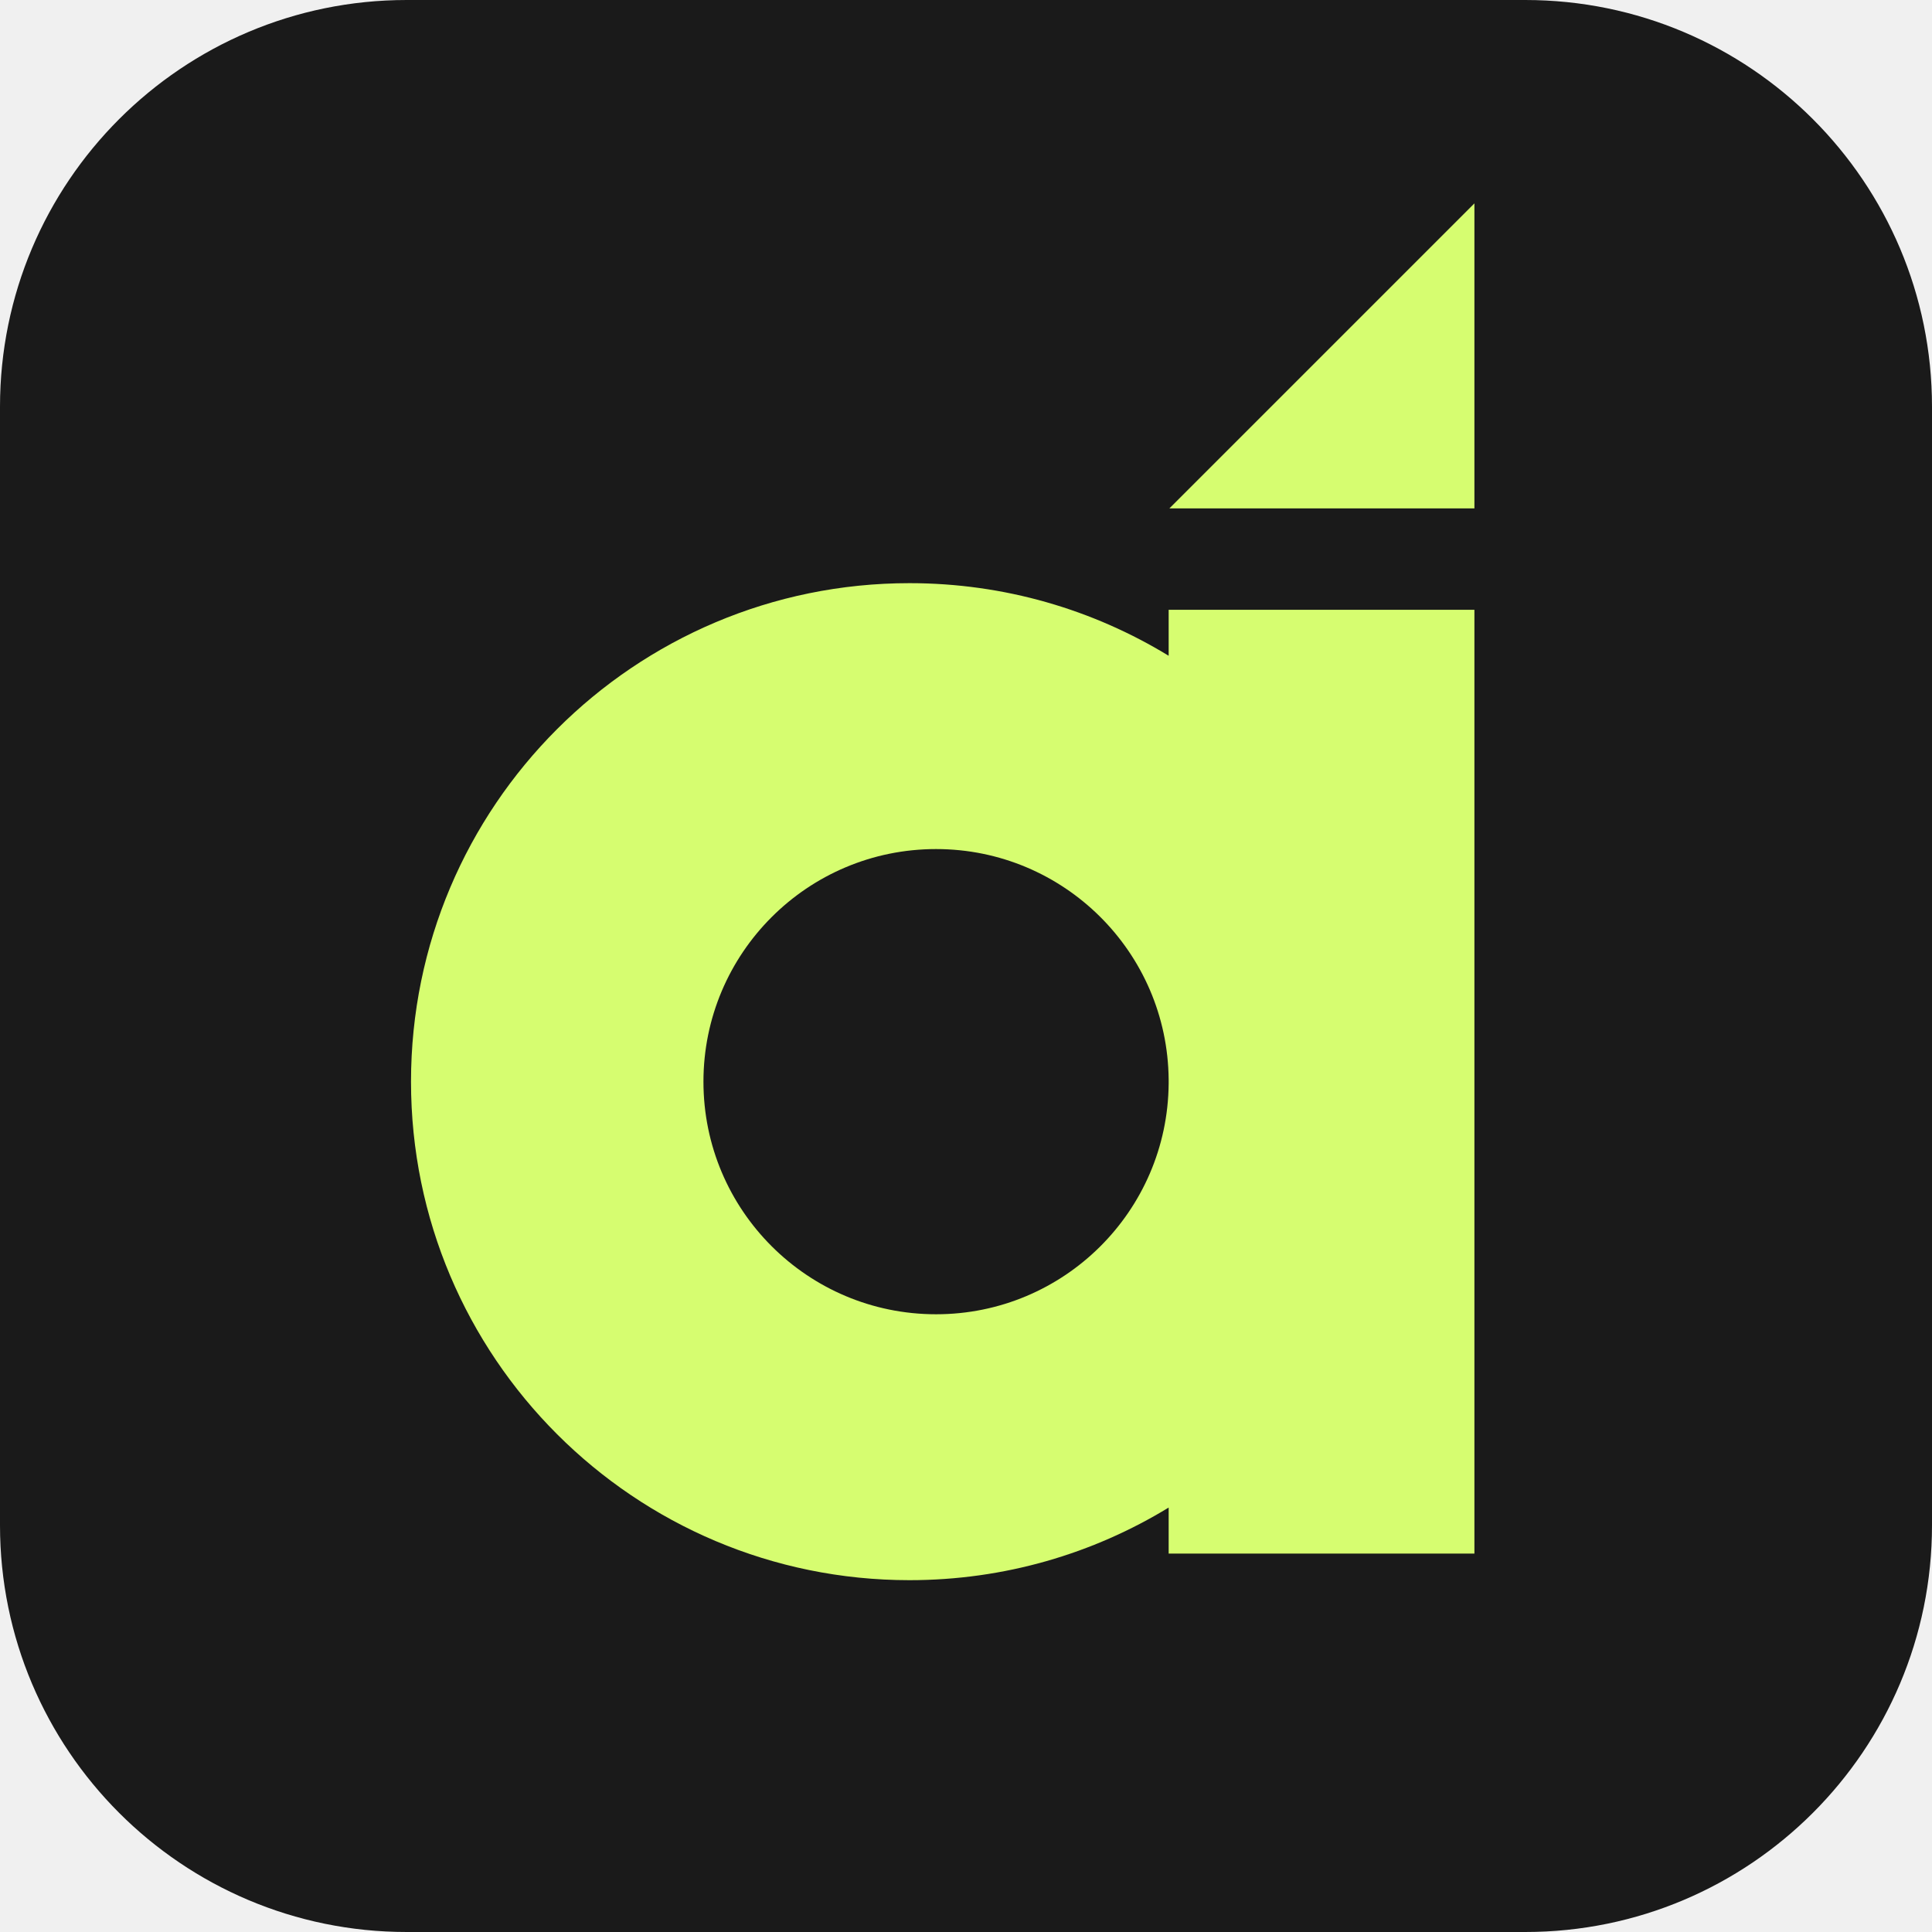
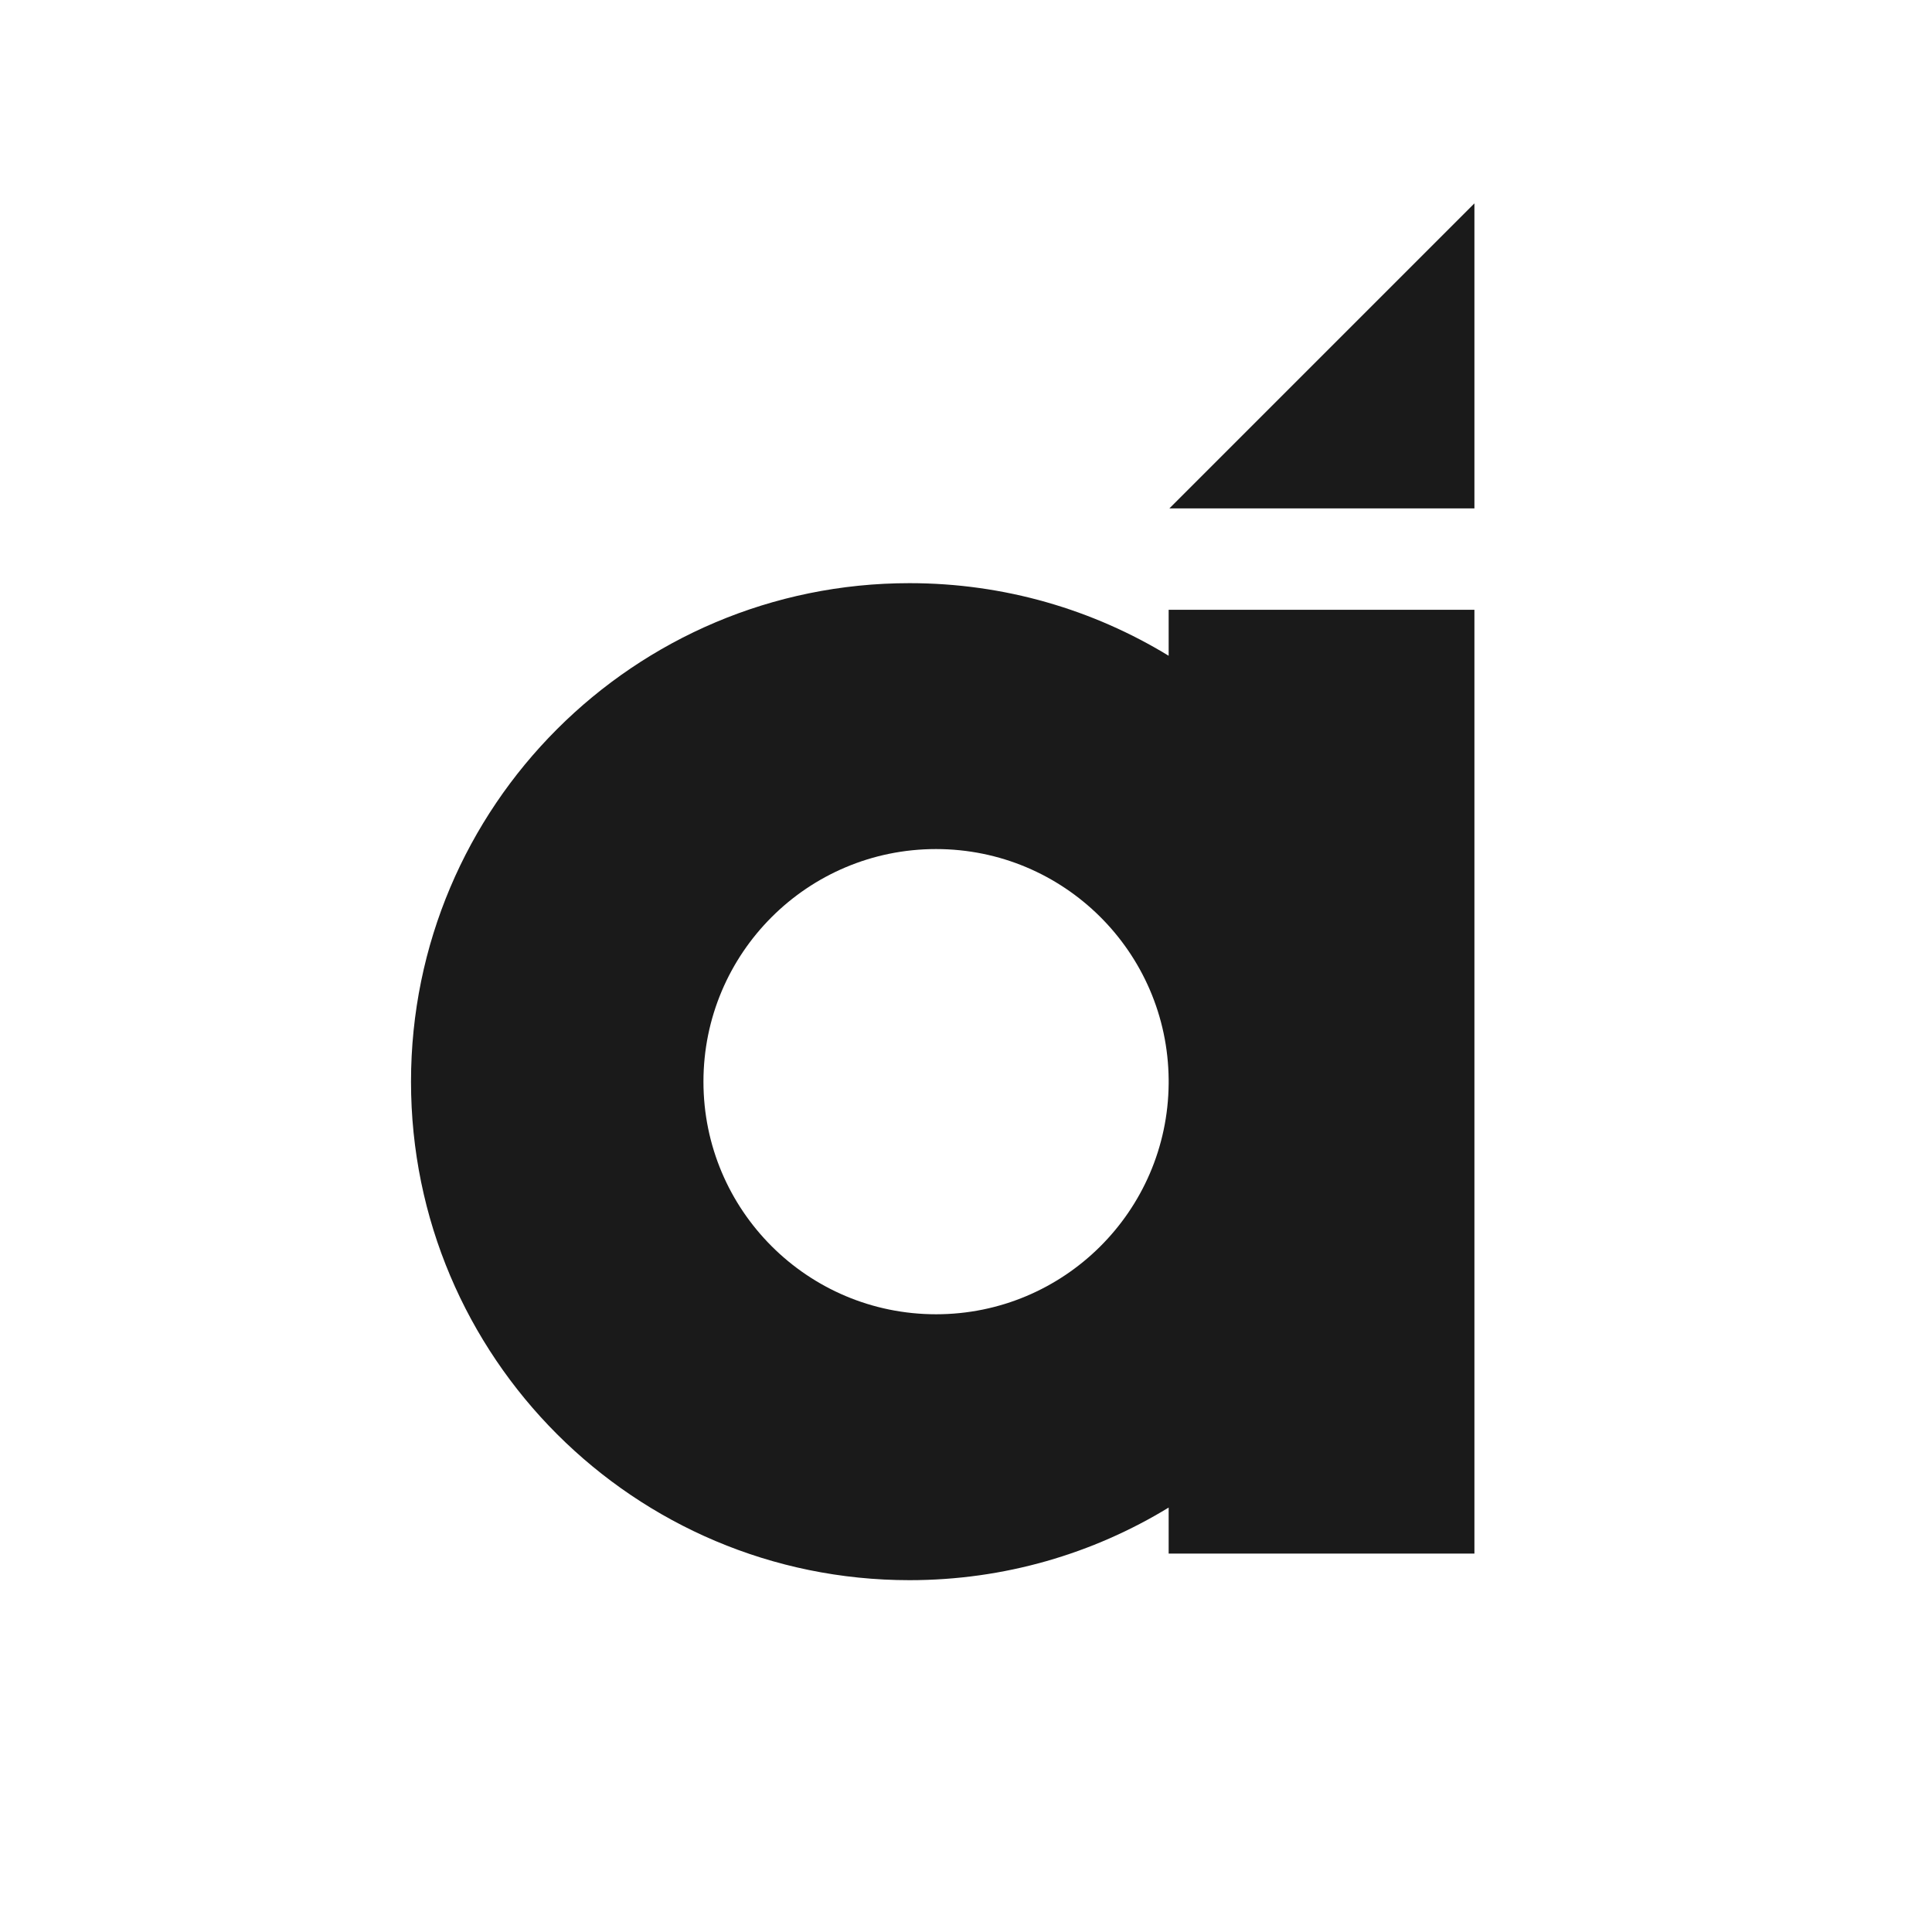
<svg xmlns="http://www.w3.org/2000/svg" width="38" height="38" viewBox="0 0 38 38" fill="none">
-   <rect width="38" height="38" rx="8" fill="#1A1A1A" />
-   <path d="M29 10H23L29 4V10Z" fill="#D6FD70" />
-   <path fill-rule="evenodd" clip-rule="evenodd" d="M17.889 11.47C19.756 11.47 21.501 11.992 22.986 12.898V11.994H29V30.557H22.986V29.652C21.501 30.558 19.756 31.08 17.889 31.08C12.474 31.08 8.084 26.69 8.084 21.275C8.084 15.86 12.474 11.47 17.889 11.47ZM18.411 16.7C15.884 16.7 13.836 18.748 13.836 21.275C13.836 23.802 15.884 25.85 18.411 25.85C20.925 25.85 22.965 23.823 22.986 21.314V21.235C22.965 18.727 20.925 16.7 18.411 16.7Z" fill="#D6FD70" />
+   <rect width="38" height="38" fill="white" />
+   <path d="M29 10H23L29 4V10Z" fill="#1A1A1A" />
+   <path fill-rule="evenodd" clip-rule="evenodd" d="M17.889 11.47C19.756 11.47 21.501 11.992 22.986 12.898V11.994H29V30.557H22.986V29.652C21.501 30.558 19.756 31.08 17.889 31.08C12.474 31.08 8.084 26.69 8.084 21.275C8.084 15.86 12.474 11.47 17.889 11.47ZM18.411 16.7C15.884 16.7 13.836 18.748 13.836 21.275C13.836 23.802 15.884 25.85 18.411 25.85C20.925 25.85 22.965 23.823 22.986 21.314V21.235C22.965 18.727 20.925 16.7 18.411 16.7Z" fill="#1A1A1A" />
</svg>
